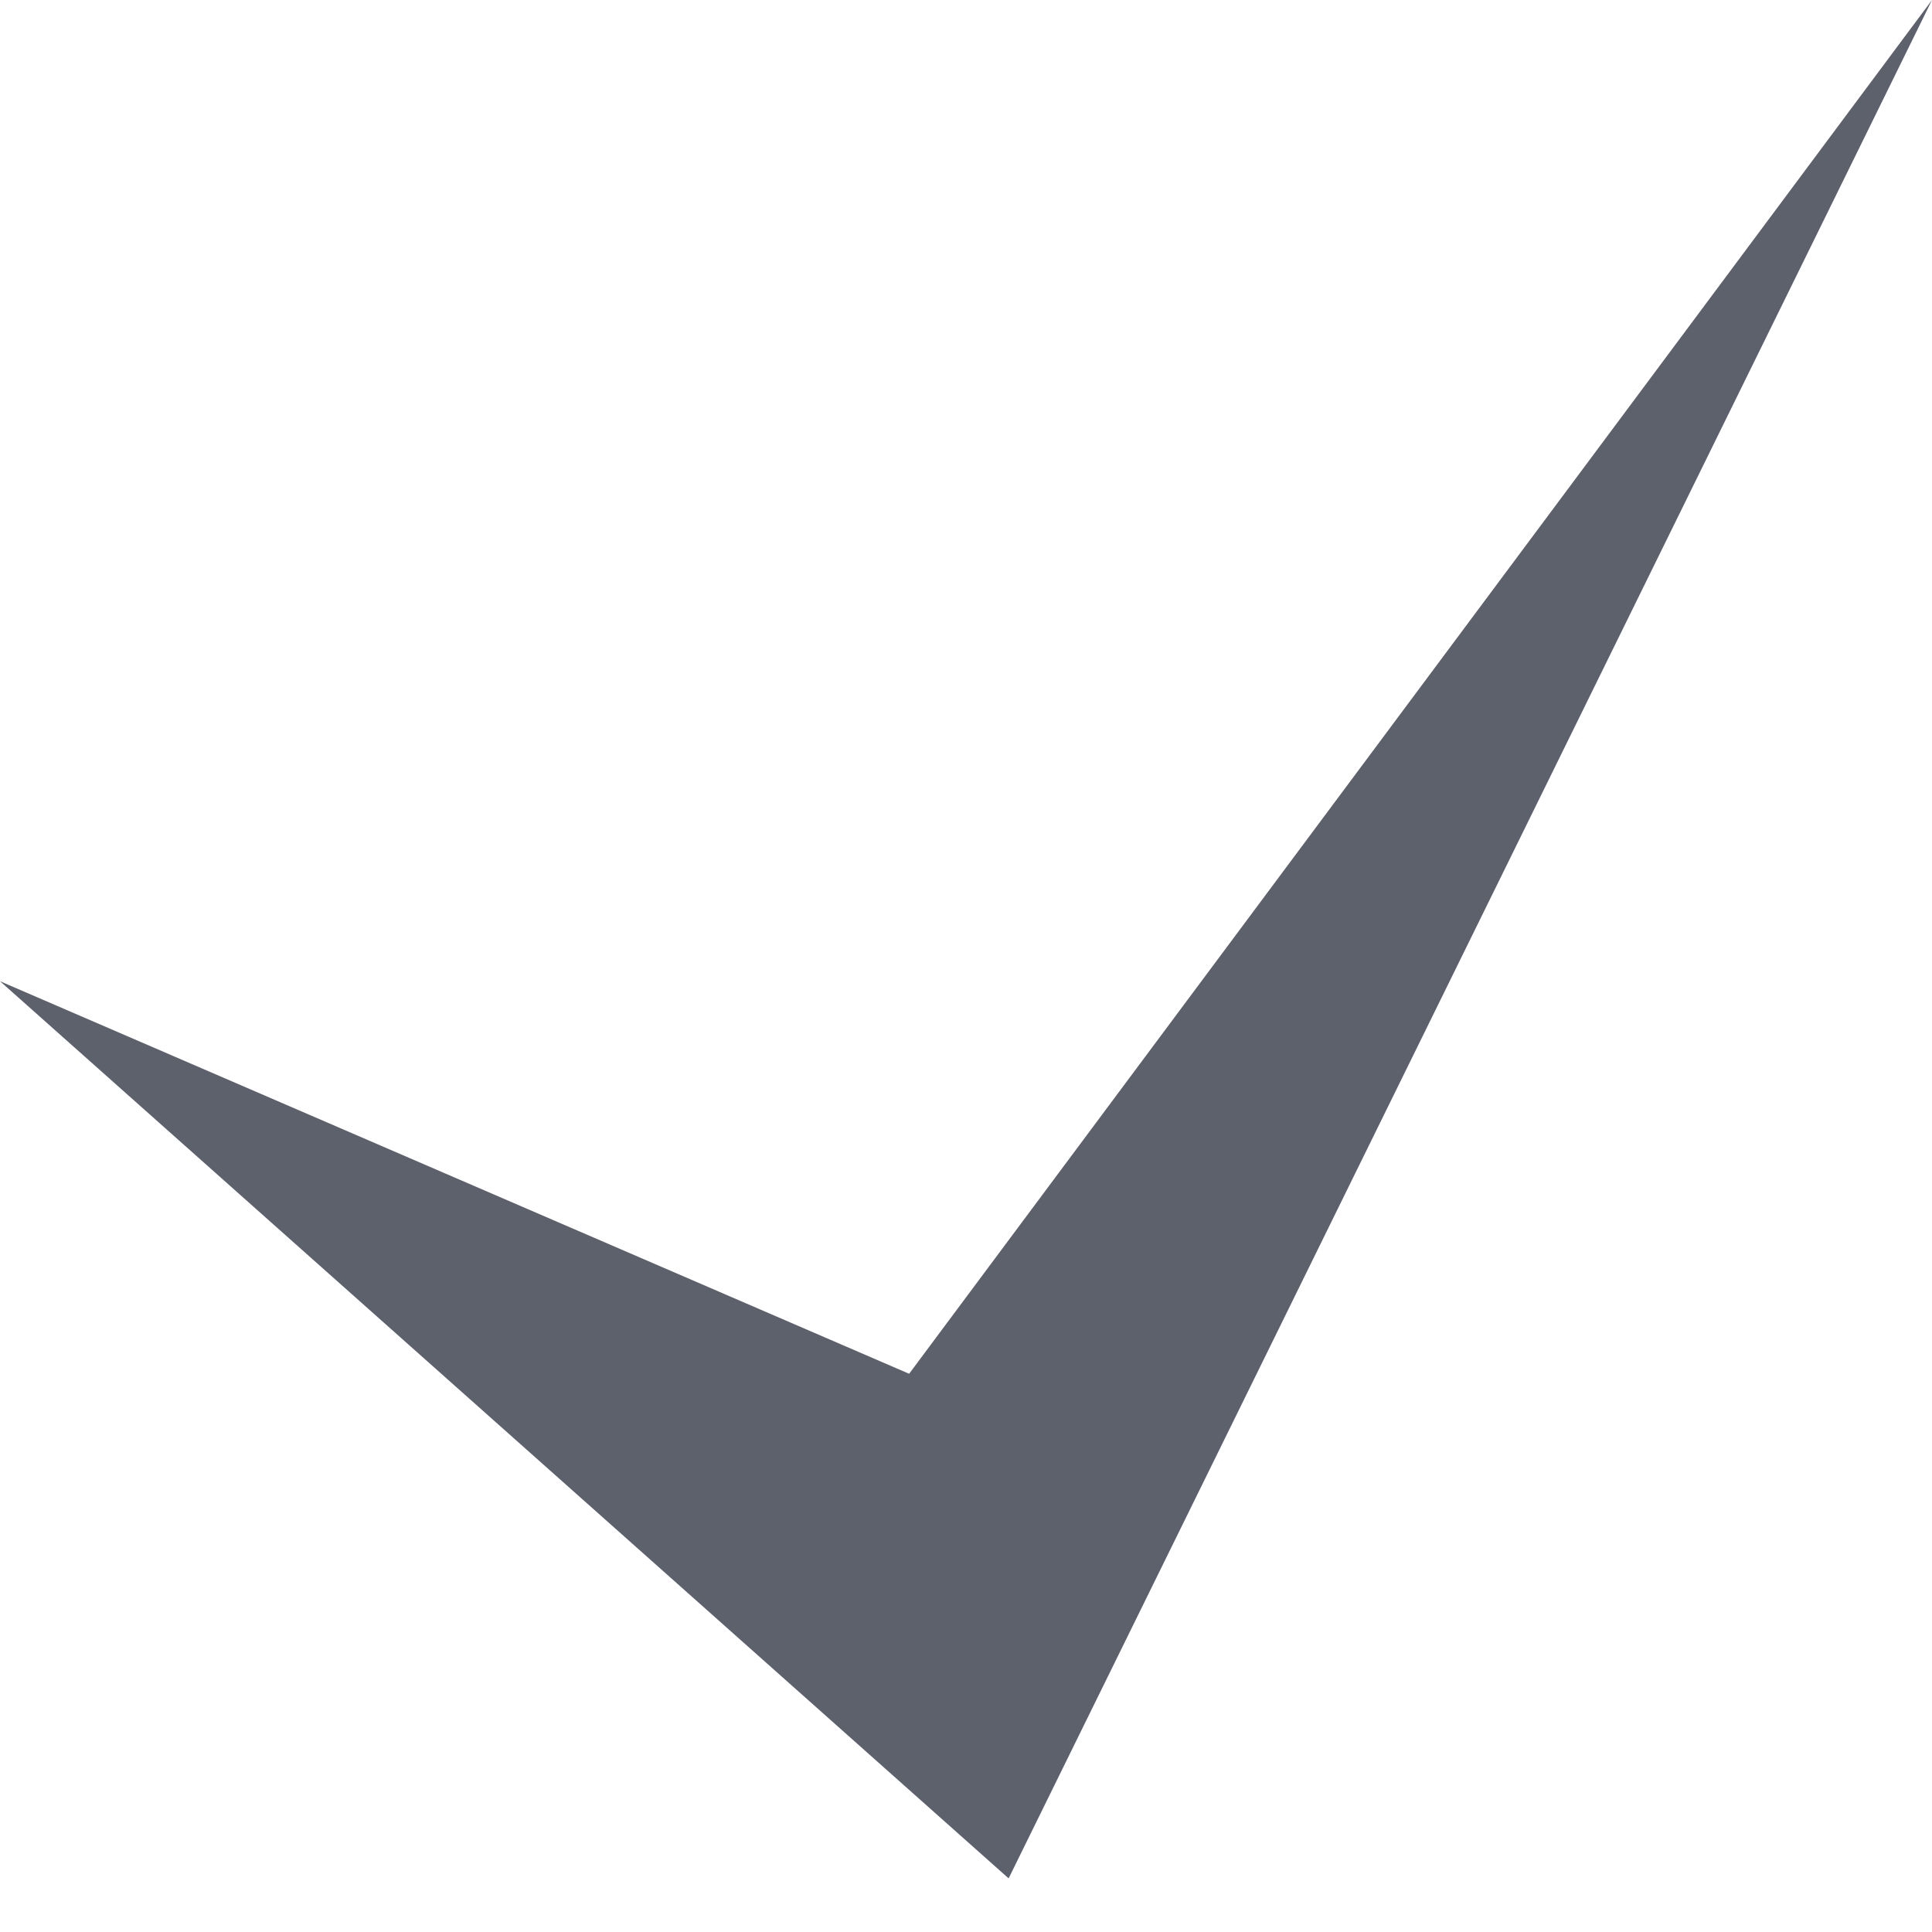
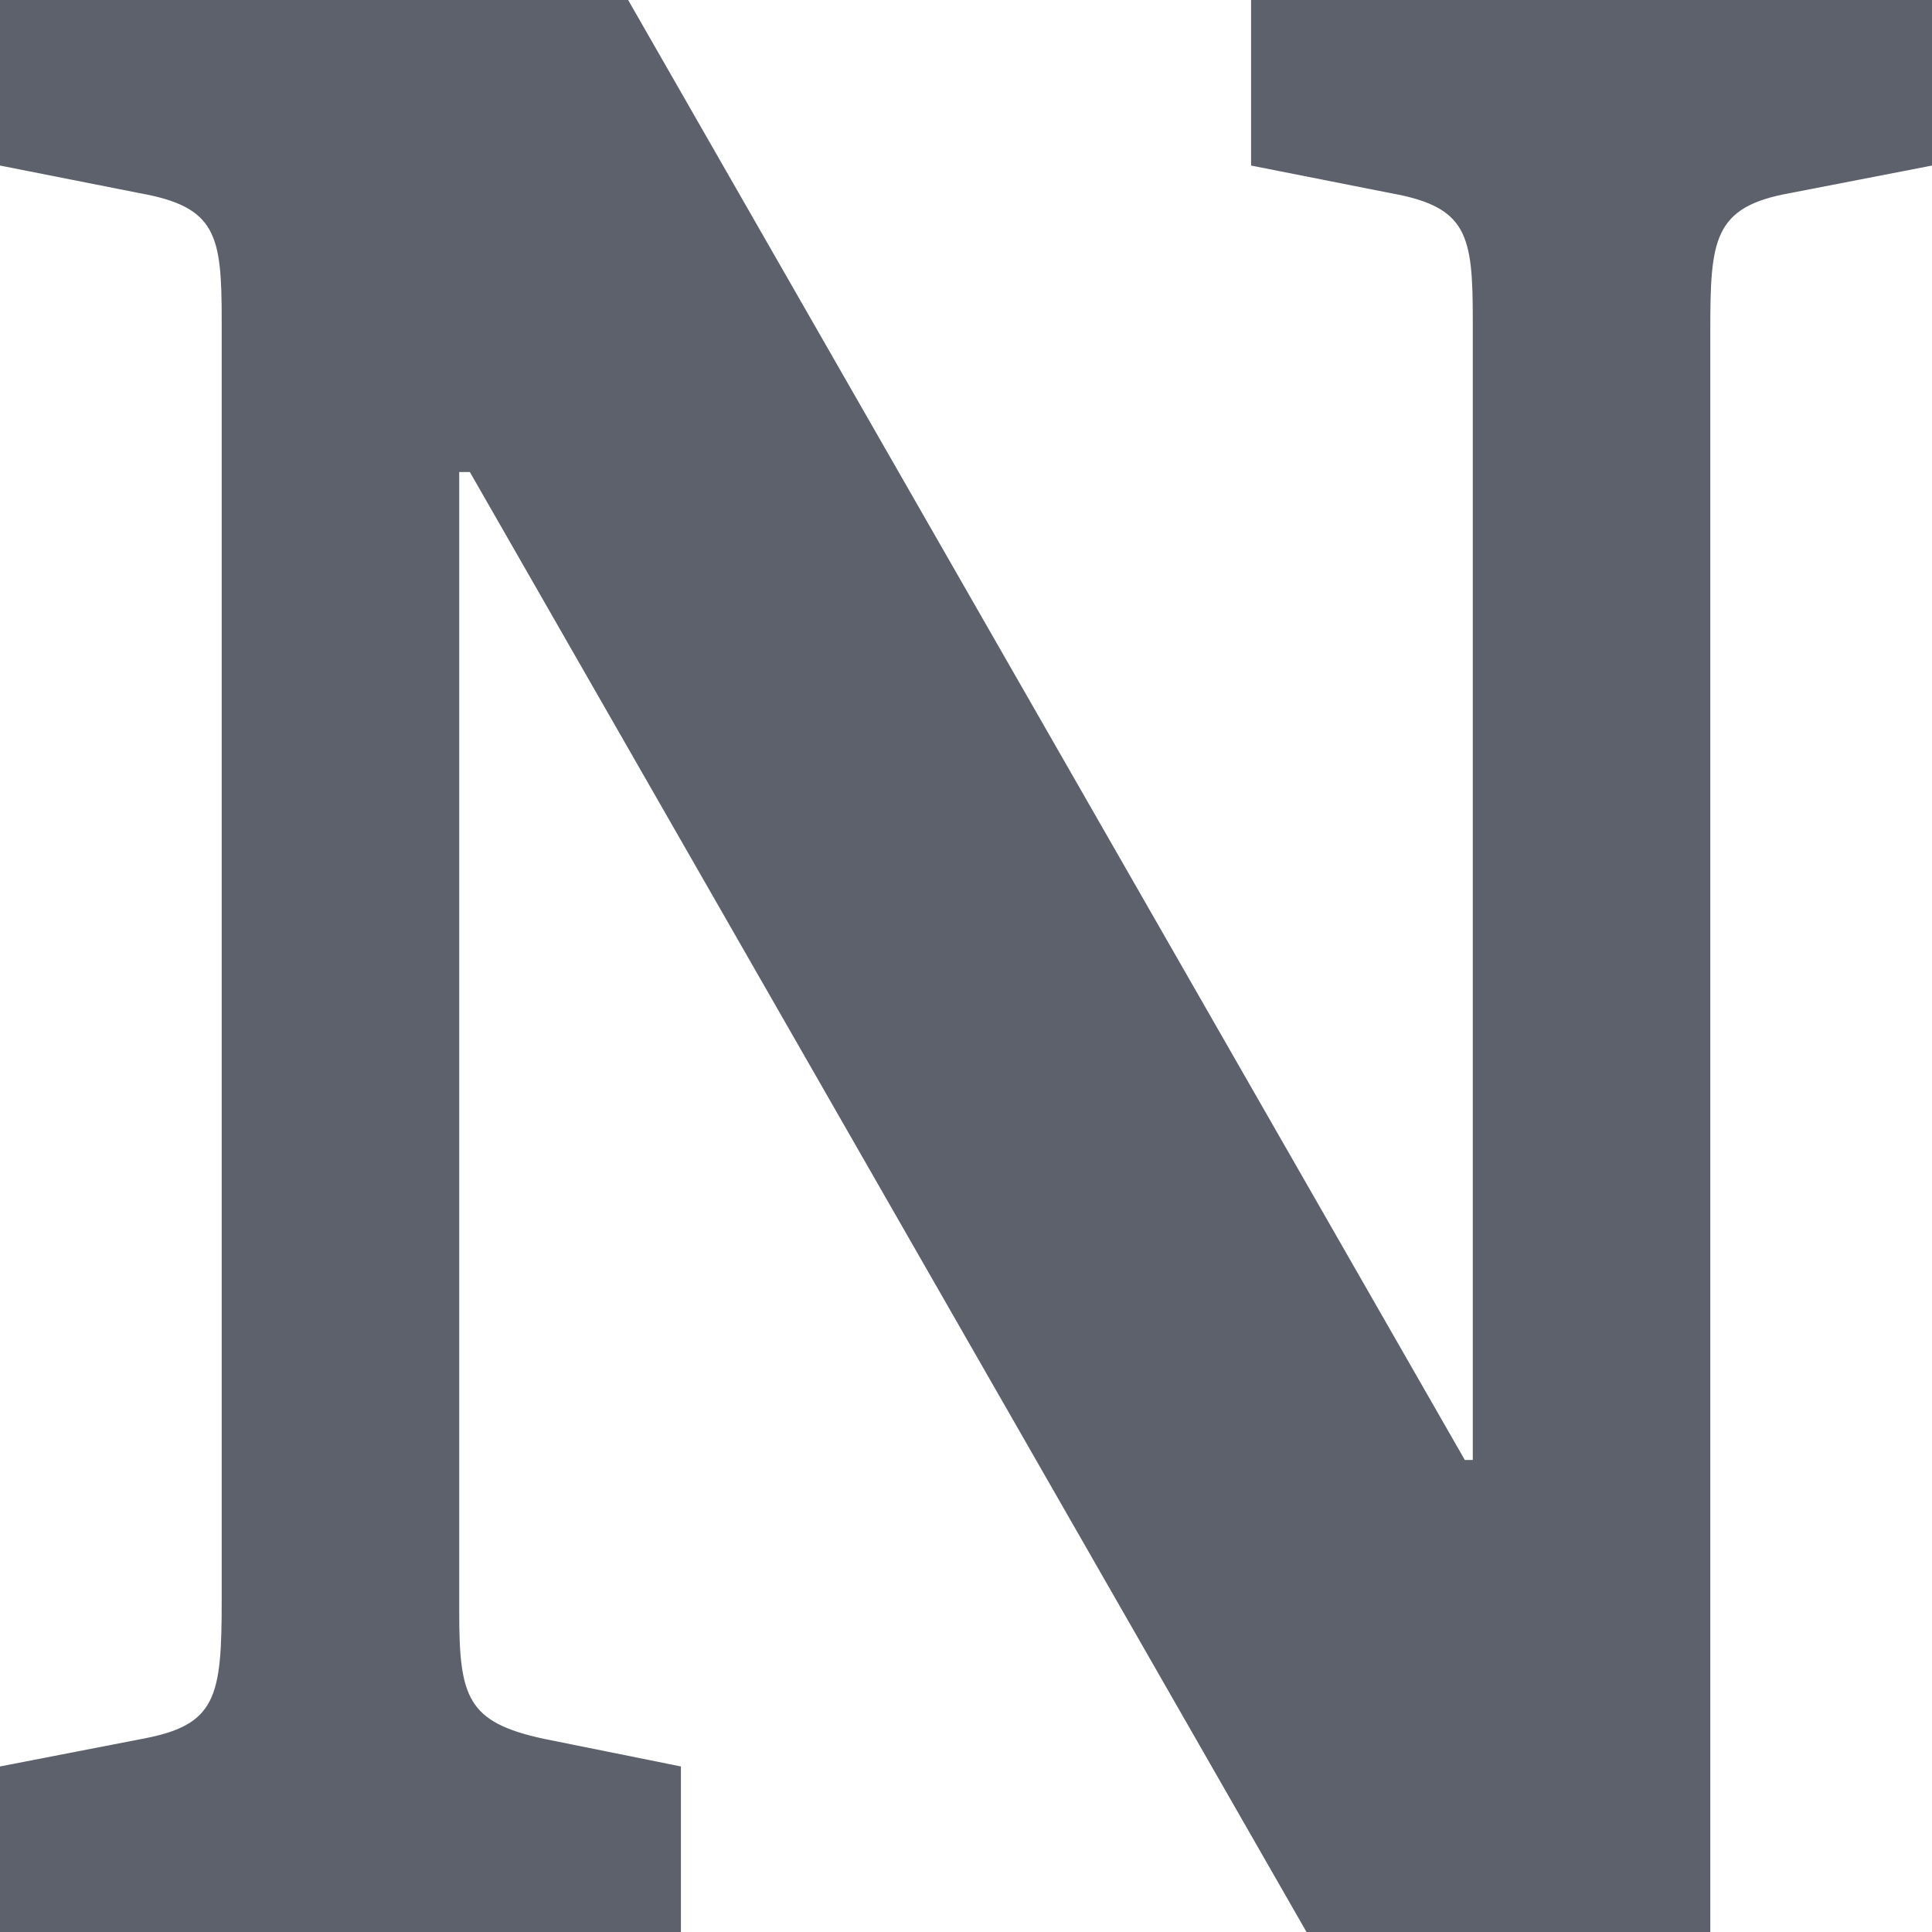
<svg xmlns="http://www.w3.org/2000/svg" fill="none" width="16" height="16" viewBox="0 0 16 16">
  <defs>
    <style id="current-color-scheme" type="text/css">
   .ColorScheme-Text { color:#5c616c; } .ColorScheme-Highlight { color:#5294e2; }
  </style>
    <linearGradient id="arrongin" x1="0%" x2="0%" y1="0%" y2="100%">
      <stop offset="0%" style="stop-color:#dd9b44; stop-opacity:1" />
      <stop offset="100%" style="stop-color:#ad6c16; stop-opacity:1" />
    </linearGradient>
    <linearGradient id="aurora" x1="0%" x2="0%" y1="0%" y2="100%">
      <stop offset="0%" style="stop-color:#09D4DF; stop-opacity:1" />
      <stop offset="100%" style="stop-color:#9269F4; stop-opacity:1" />
    </linearGradient>
    <linearGradient id="fitdance" x1="0%" x2="0%" y1="0%" y2="100%">
      <stop offset="0%" style="stop-color:#1AD6AB; stop-opacity:1" />
      <stop offset="100%" style="stop-color:#329DB6; stop-opacity:1" />
    </linearGradient>
    <linearGradient id="oomox" x1="0%" x2="0%" y1="0%" y2="100%">
      <stop offset="0%" style="stop-color:#efefe7; stop-opacity:1" />
      <stop offset="100%" style="stop-color:#8f8f8b; stop-opacity:1" />
    </linearGradient>
    <linearGradient id="rainblue" x1="0%" x2="0%" y1="0%" y2="100%">
      <stop offset="0%" style="stop-color:#00F260; stop-opacity:1" />
      <stop offset="100%" style="stop-color:#0575E6; stop-opacity:1" />
    </linearGradient>
    <linearGradient id="sunrise" x1="0%" x2="0%" y1="0%" y2="100%">
      <stop offset="0%" style="stop-color: #FF8501; stop-opacity:1" />
      <stop offset="100%" style="stop-color: #FFCB01; stop-opacity:1" />
    </linearGradient>
    <linearGradient id="telinkrin" x1="0%" x2="0%" y1="0%" y2="100%">
      <stop offset="0%" style="stop-color: #b2ced6; stop-opacity:1" />
      <stop offset="100%" style="stop-color: #6da5b7; stop-opacity:1" />
    </linearGradient>
    <linearGradient id="60spsycho" x1="0%" x2="0%" y1="0%" y2="100%">
      <stop offset="0%" style="stop-color: #df5940; stop-opacity:1" />
      <stop offset="25%" style="stop-color: #d8d15f; stop-opacity:1" />
      <stop offset="50%" style="stop-color: #e9882a; stop-opacity:1" />
      <stop offset="100%" style="stop-color: #279362; stop-opacity:1" />
    </linearGradient>
    <linearGradient id="90ssummer" x1="0%" x2="0%" y1="0%" y2="100%">
      <stop offset="0%" style="stop-color: #f618c7; stop-opacity:1" />
      <stop offset="20%" style="stop-color: #94ffab; stop-opacity:1" />
      <stop offset="50%" style="stop-color: #fbfd54; stop-opacity:1" />
      <stop offset="100%" style="stop-color: #0f83ae; stop-opacity:1" />
    </linearGradient>
  </defs>
-   <path fill="currentColor" class="ColorScheme-Text" d="M8.353 15.556L0 8.126L7.529 11.377L16 0L8.353 15.556Z" />
+   <path fill="currentColor" class="ColorScheme-Text" d="M0 16H5.639V14.629L4.503 14.4C3.869 14.263 3.803 14.057 3.803 13.349V3.909H3.891L10.82 16H14.164V2.743C14.164 1.989 14.186 1.714 14.82 1.6L16 1.371V0H10.361V1.371L11.519 1.6C12.153 1.714 12.197 1.943 12.197 2.651V12.091H12.131L5.202 0H0V1.371L1.158 1.6C1.792 1.714 1.836 1.943 1.836 2.651V13.257C1.836 14.057 1.792 14.286 1.18 14.4L0 14.629V16Z" />
</svg>
